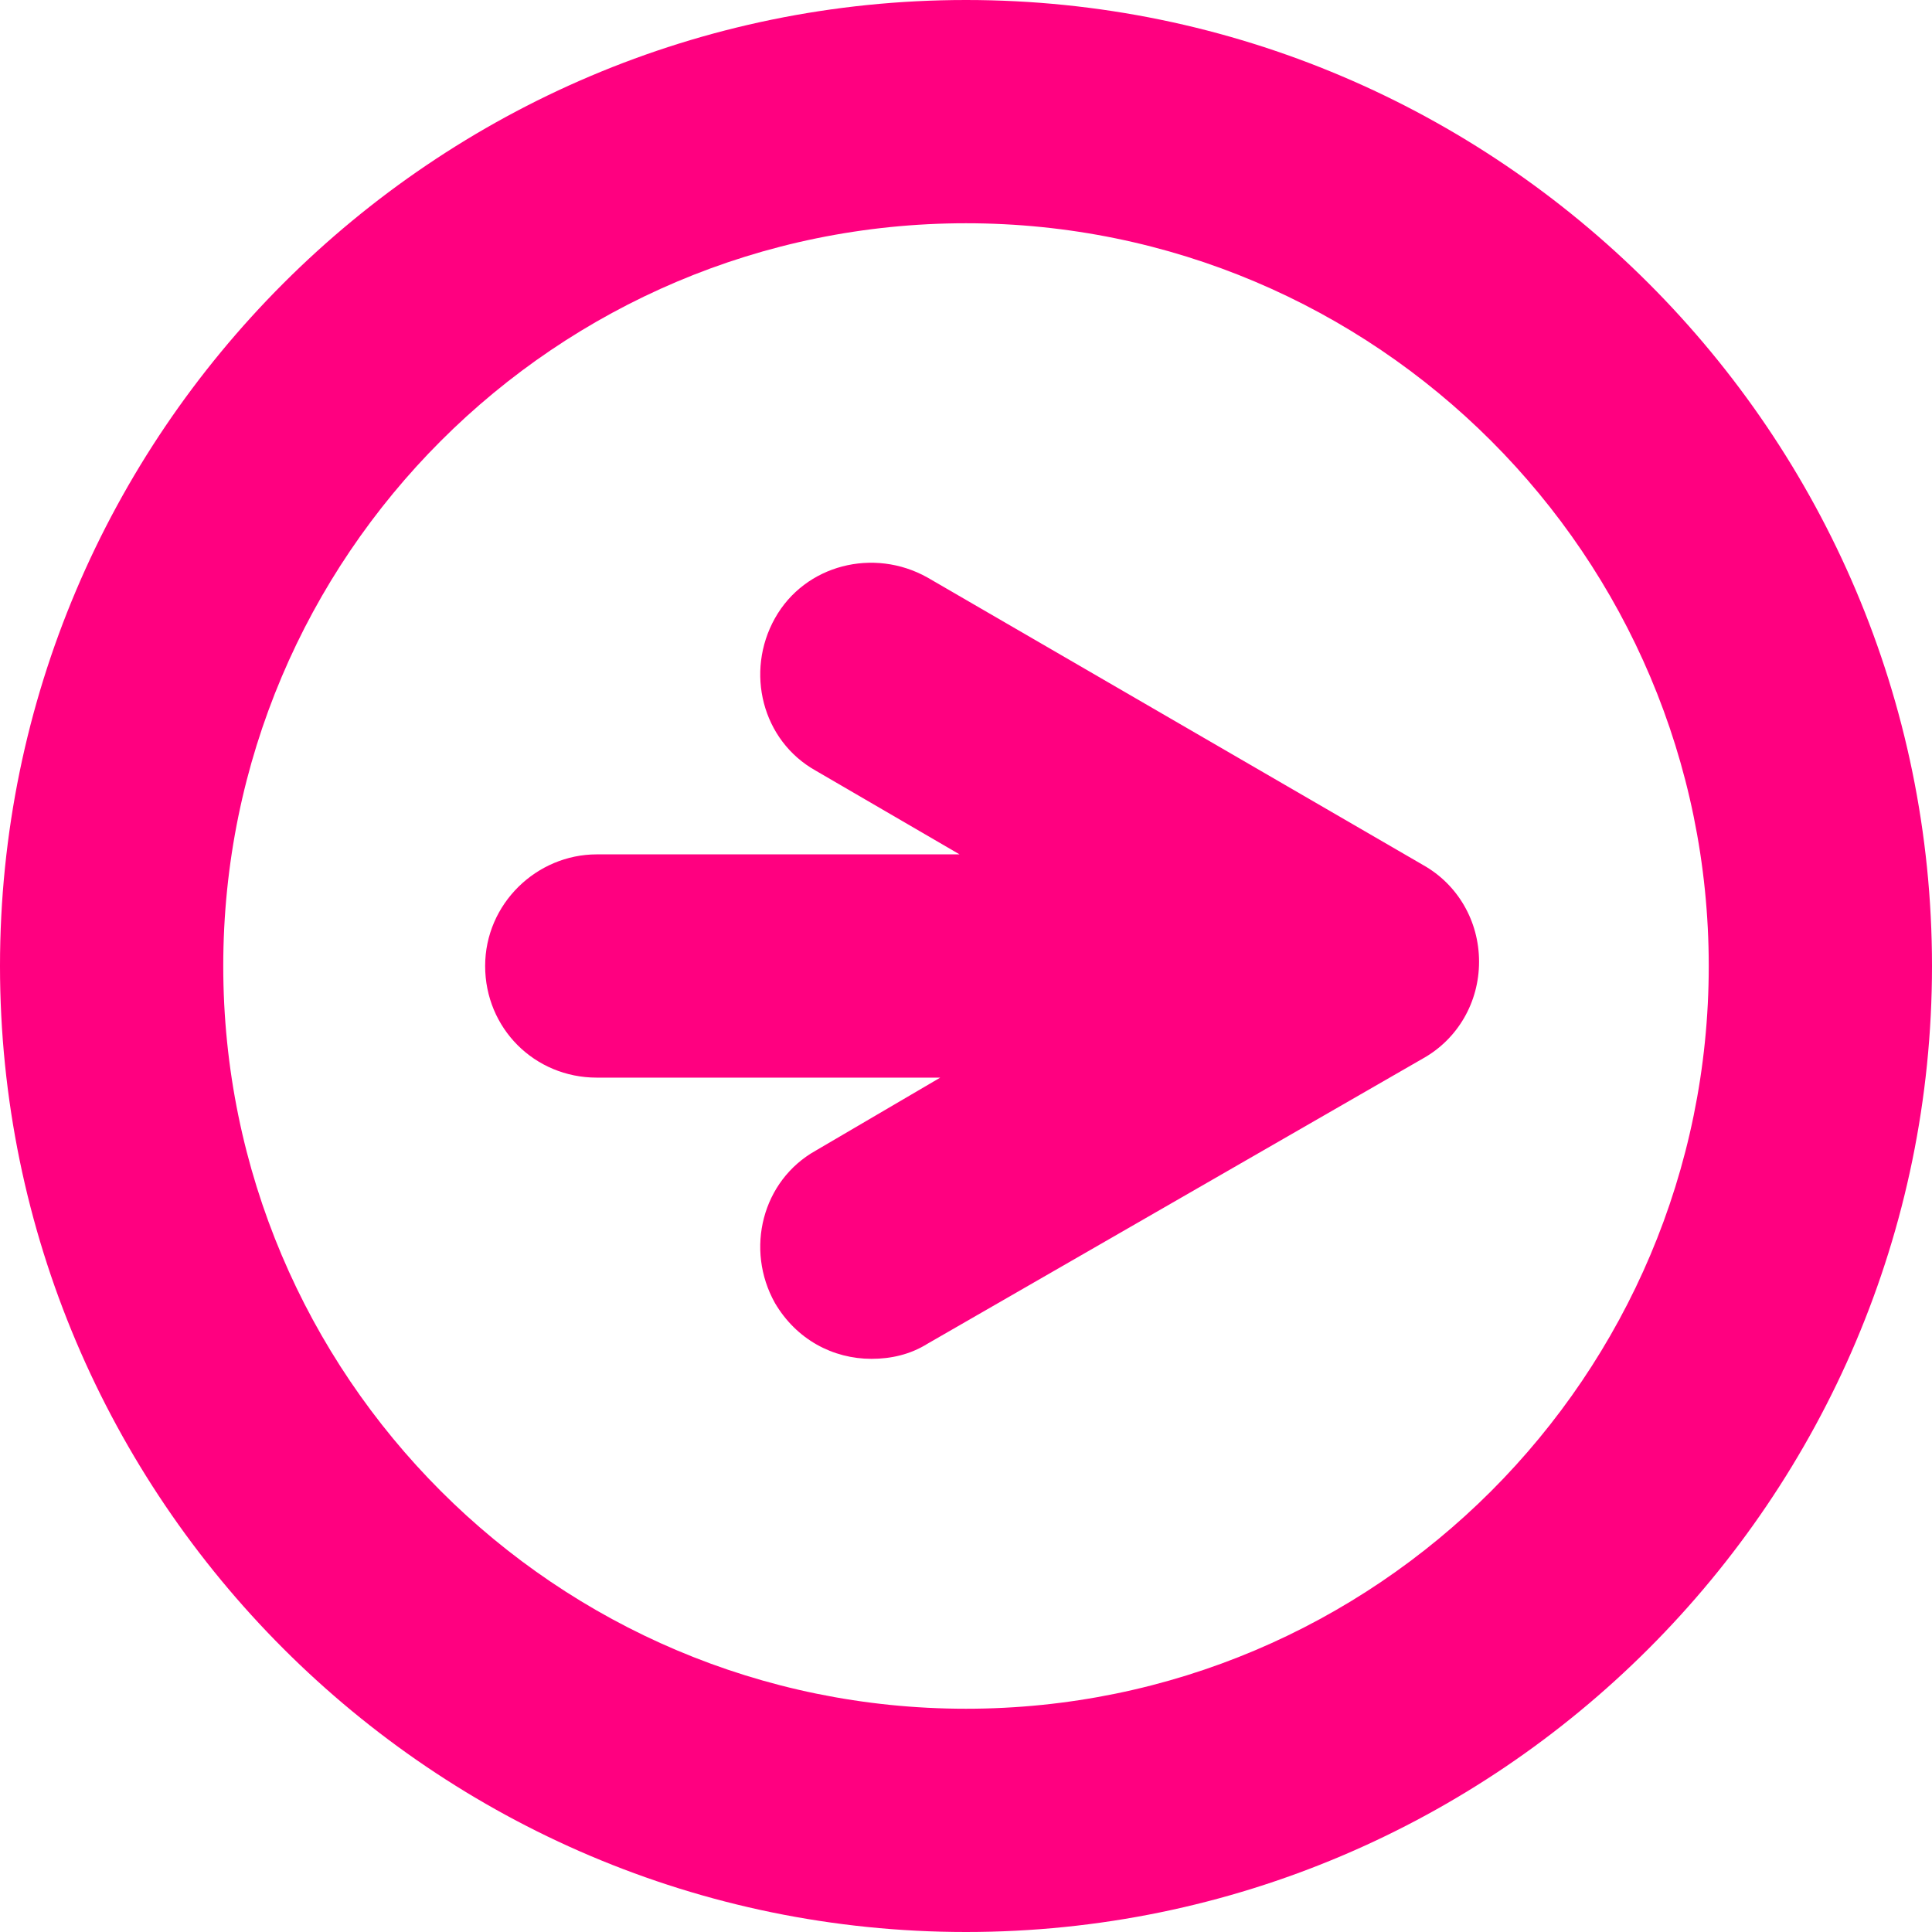
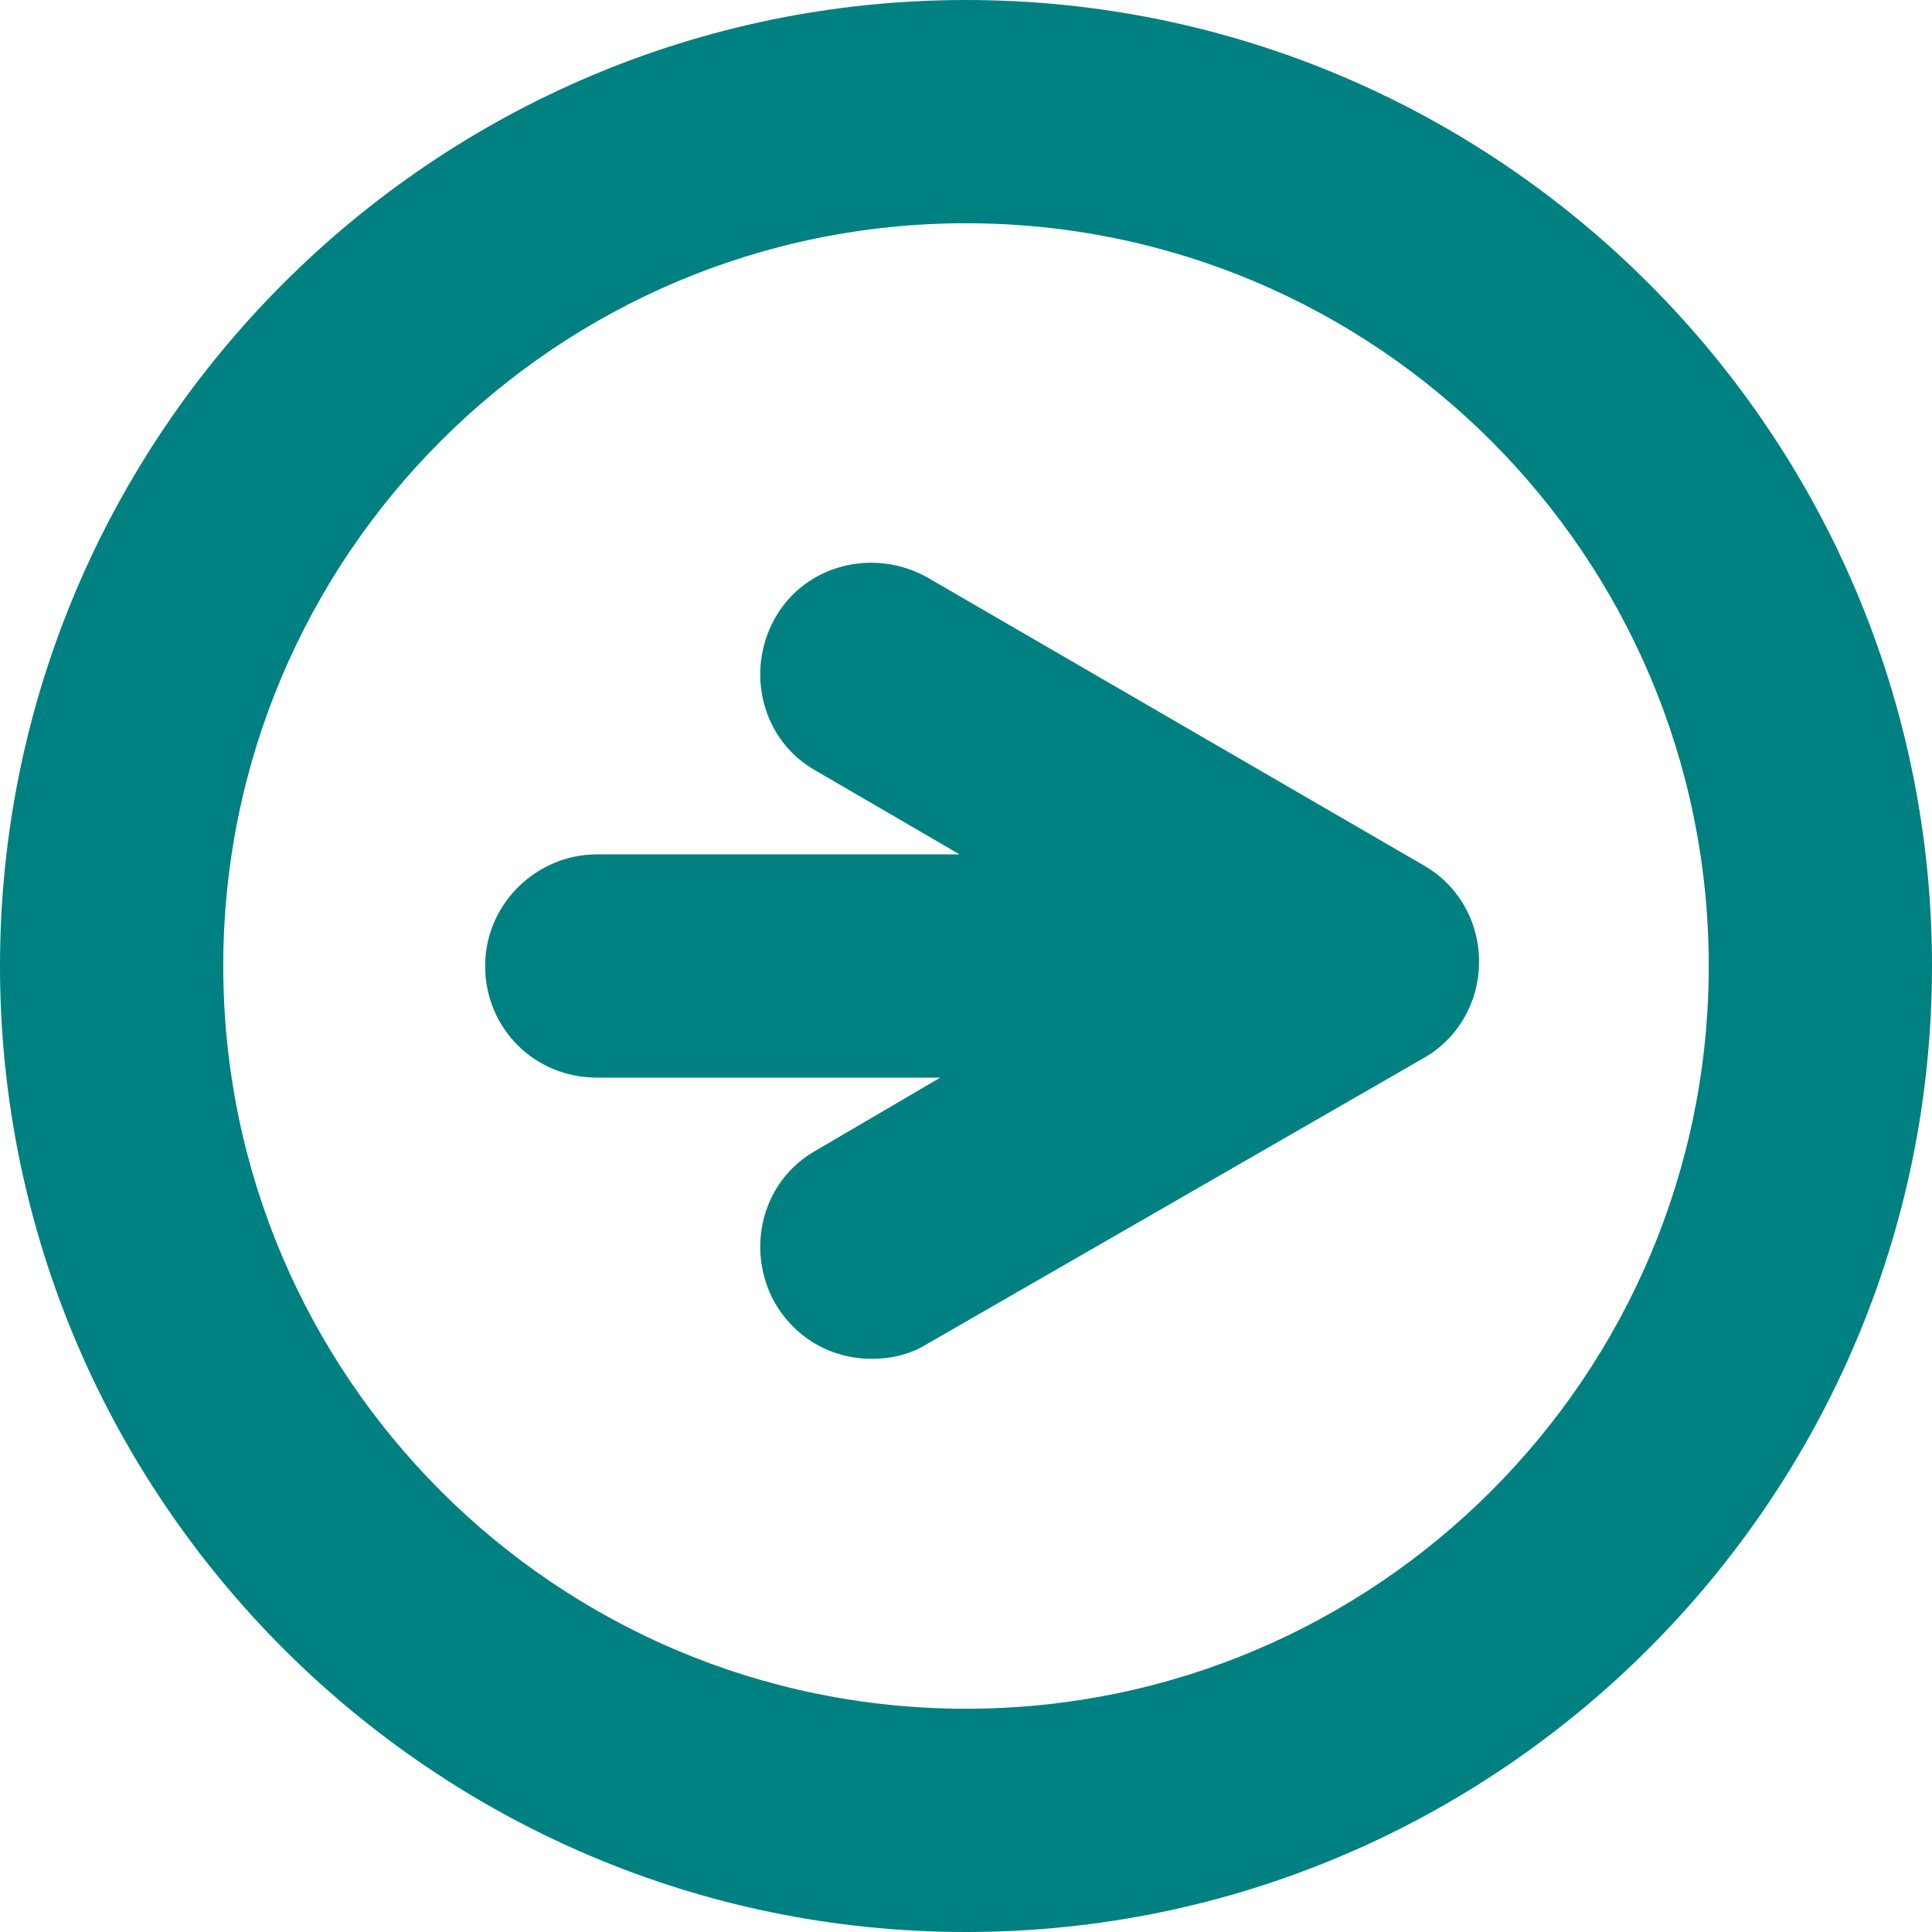
<svg xmlns="http://www.w3.org/2000/svg" version="1.1" id="Layer_1" x="0px" y="0px" viewBox="0 0 90 90" style="enable-background:new 0 0 90 90;" xml:space="preserve">
  <style type="text/css">
- 	.st0{fill:#FF0080;}
+ 	.st0{fill:#008080;}
</style>
  <g>
    <path class="st0" d="M22.6,45c0,2.9,2.3,5.2,5.2,5.2h16L38,53.6c-2.5,1.4-3.3,4.6-1.9,7.1c1,1.7,2.7,2.6,4.5,2.6   c0.9,0,1.8-0.2,2.6-0.7l23.1-13.3c1.6-0.9,2.6-2.6,2.6-4.5s-1-3.6-2.6-4.5L43.2,26.9c-2.5-1.4-5.7-0.6-7.1,1.9   c-1.4,2.5-0.6,5.7,1.9,7.1l6.7,3.9H27.8C25,39.8,22.6,42.1,22.6,45z" />
    <path class="st0" d="M0,45c0,24.8,20.2,45,45,45s45-20.2,45-45S69.8,0,45,0S0,20.2,0,45z M10.4,45c0-19.1,15.5-34.6,34.6-34.6   S79.6,25.9,79.6,45S64.1,79.6,45,79.6S10.4,64.1,10.4,45z" />
  </g>
</svg>
